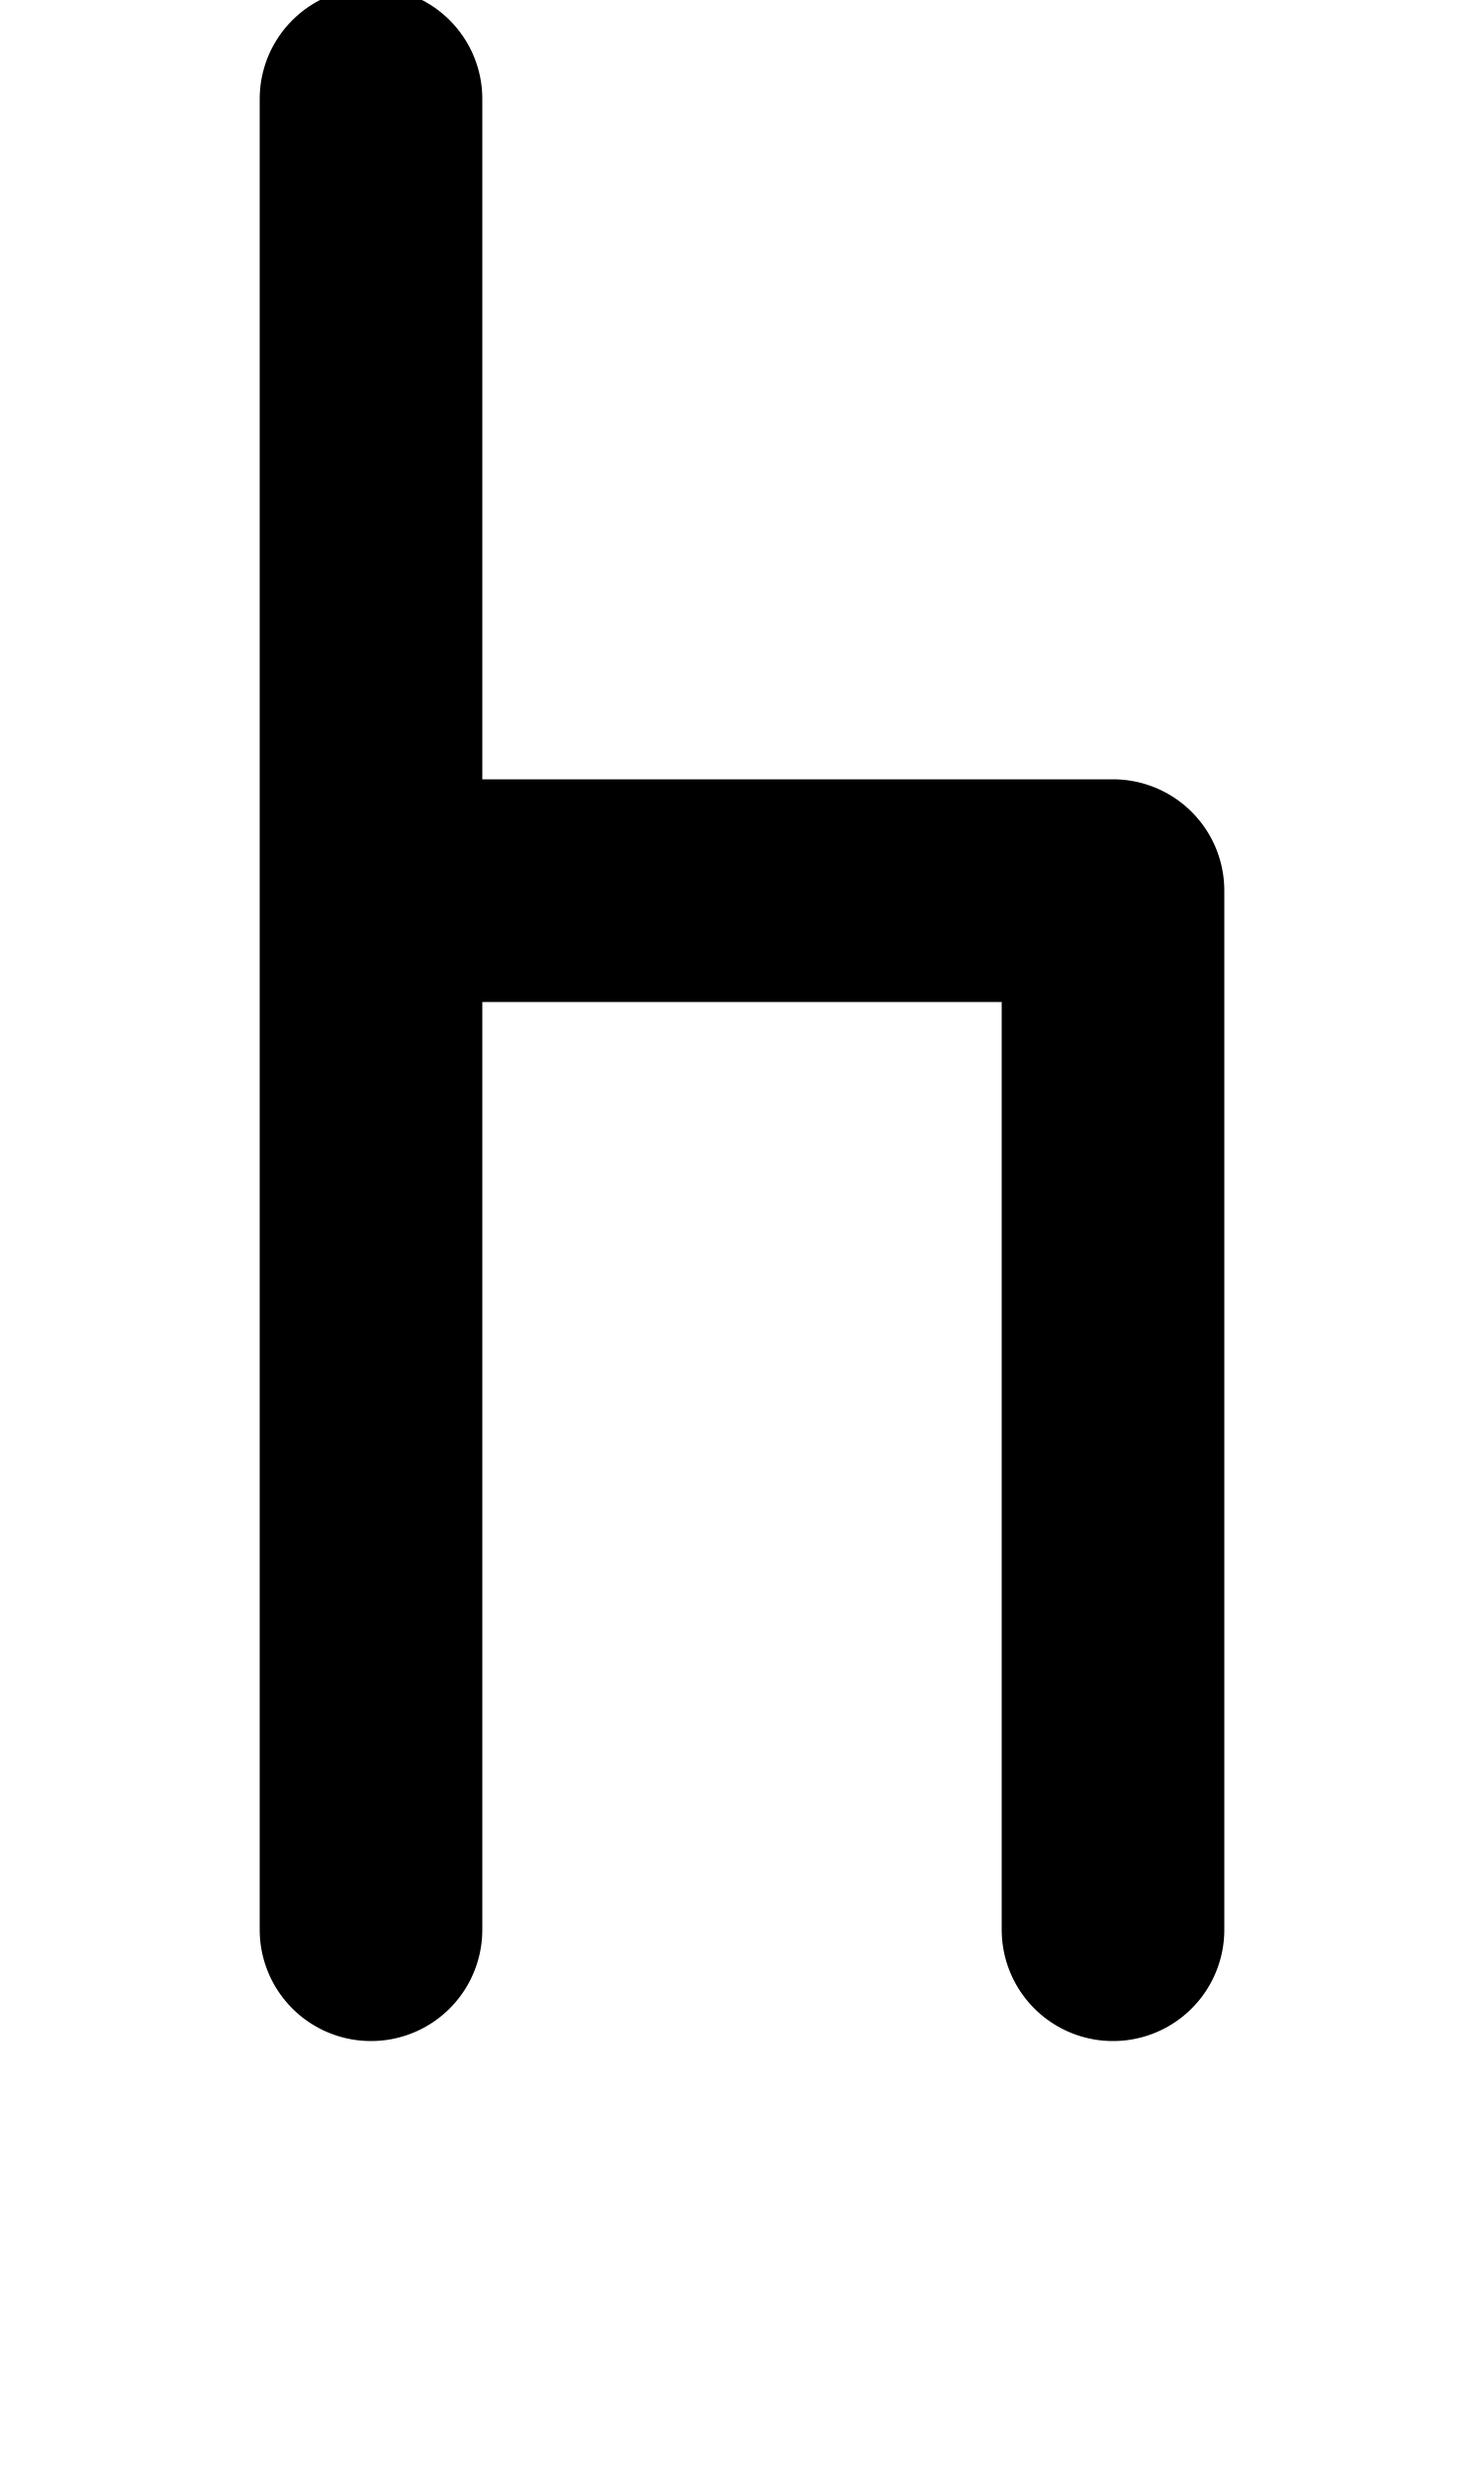
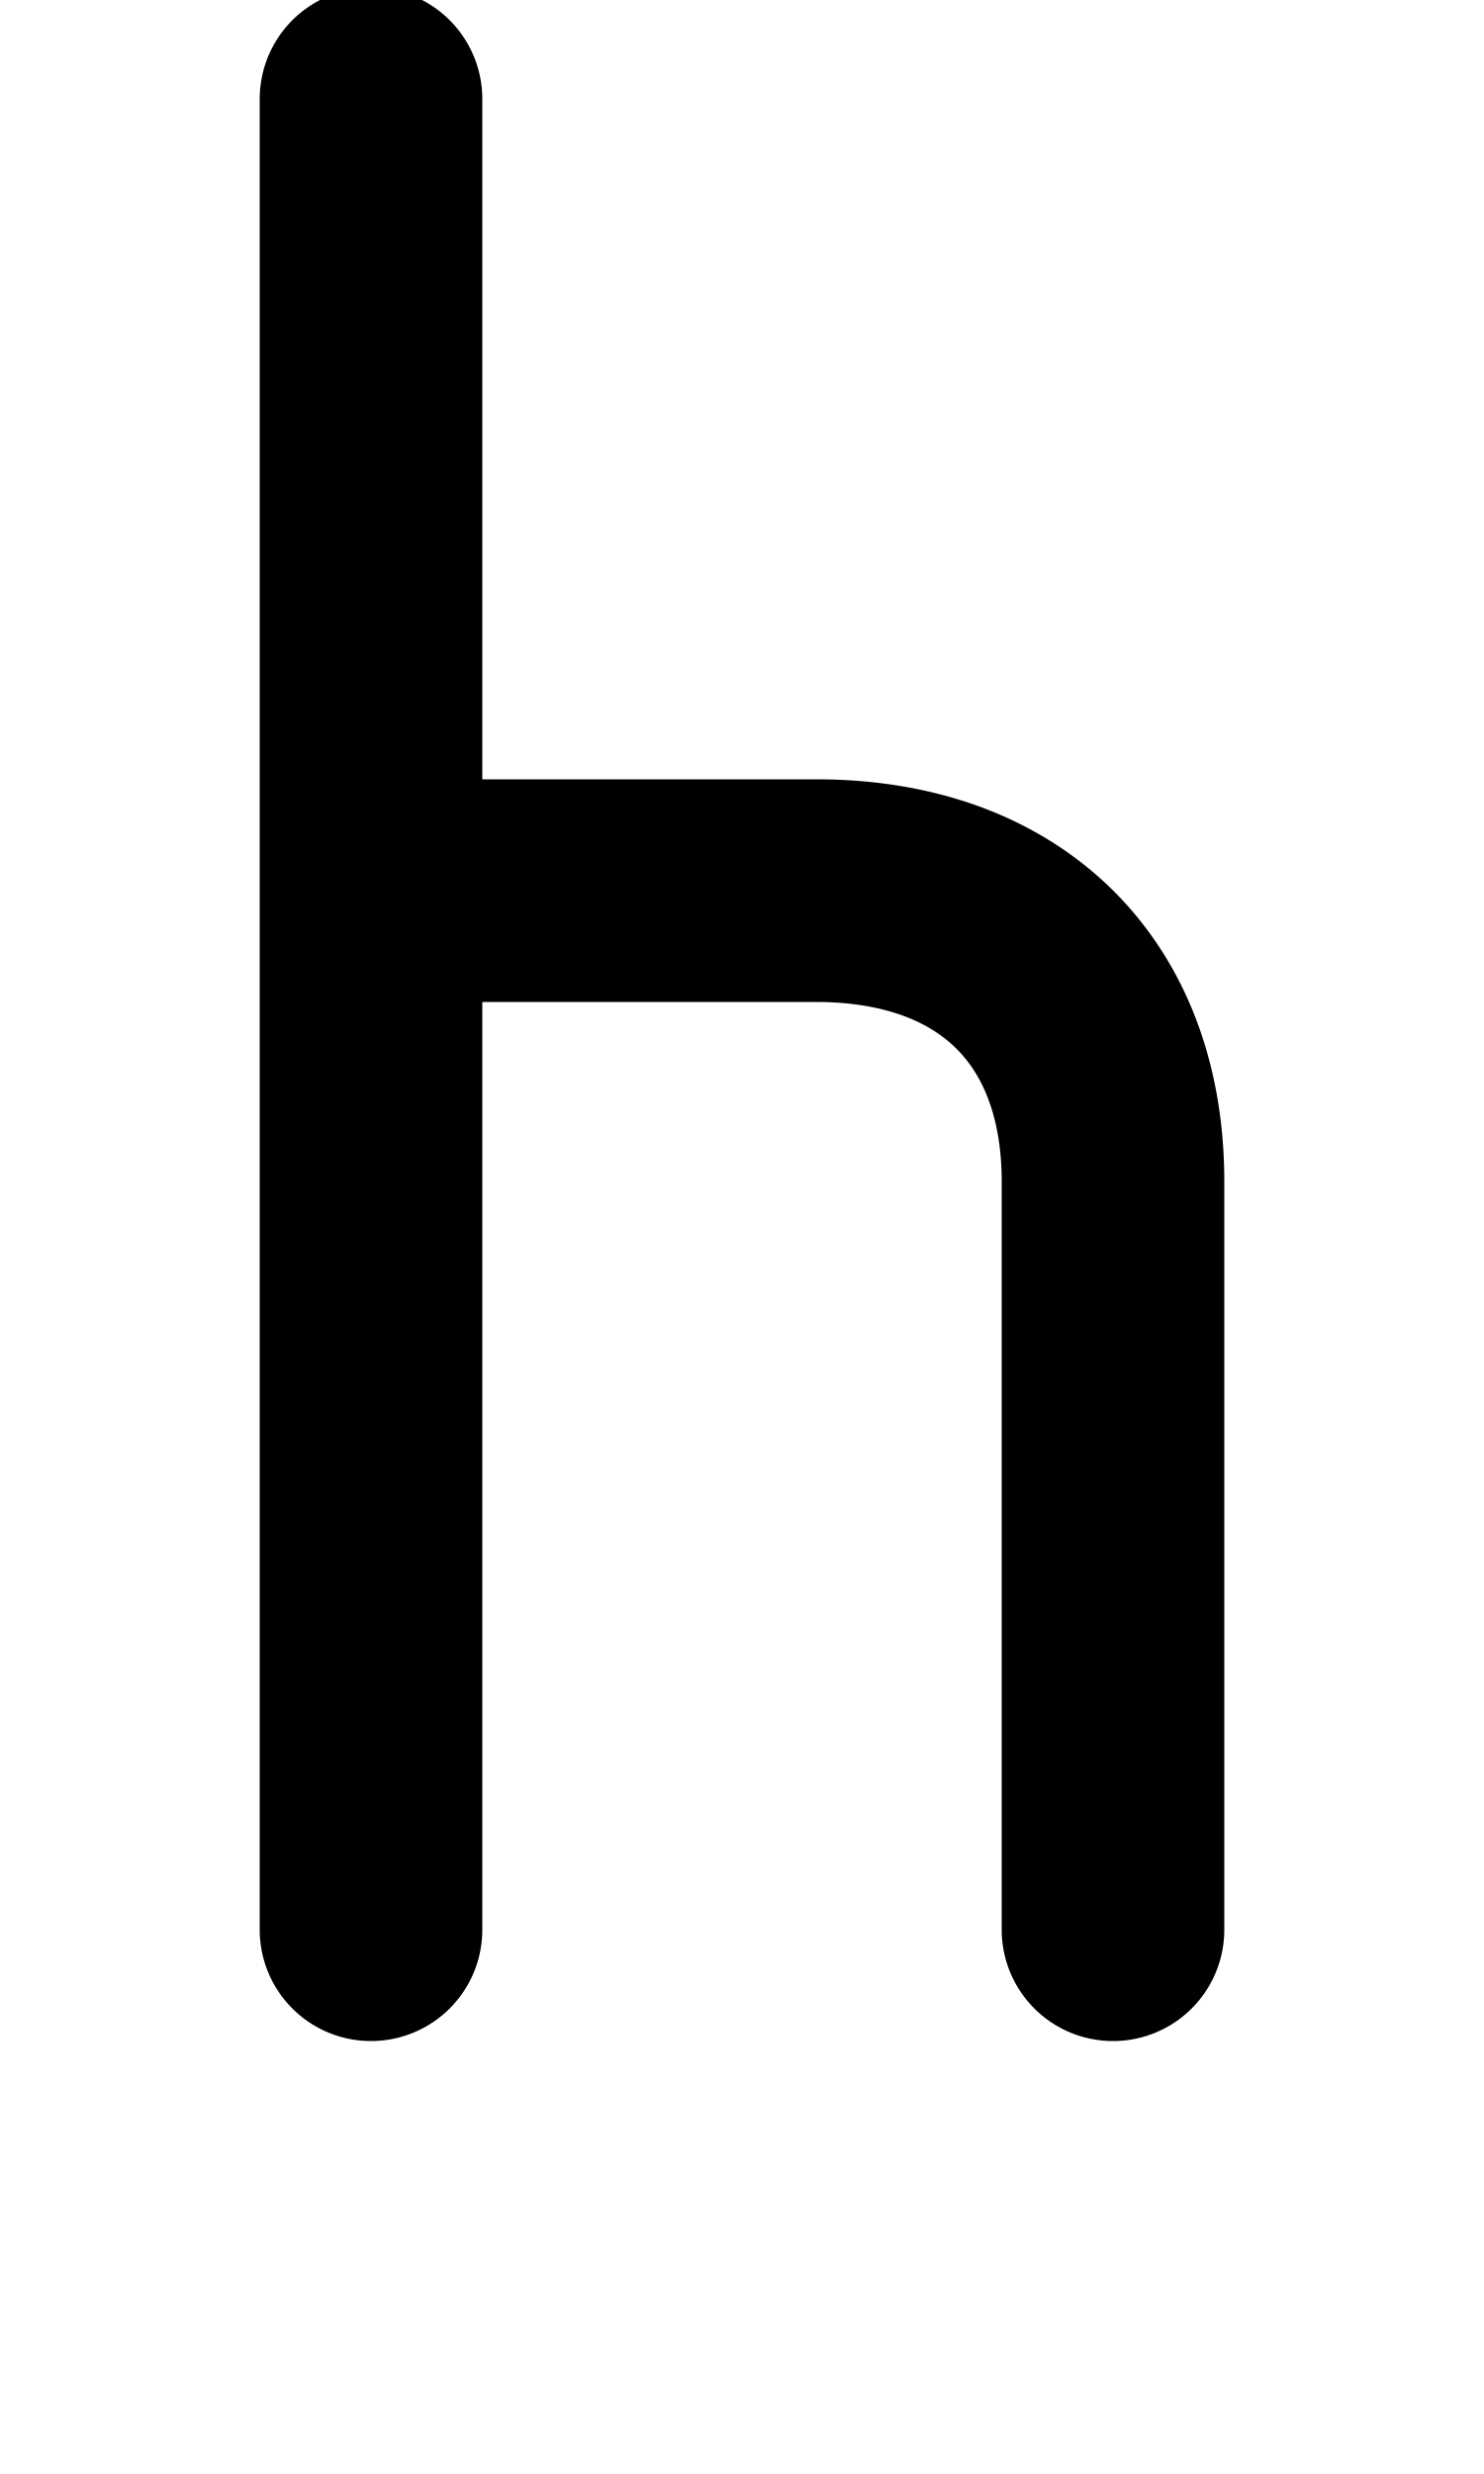
<svg xmlns="http://www.w3.org/2000/svg" viewBox="0 0 600.000 1000" width="600.000" height="1000">
-   <path d="M 105.014 781.104 L 105.054 782.208 L 105.122 783.310 L 105.217 784.411 L 105.338 785.508 L 105.487 786.603 L 105.663 787.693 L 105.865 788.779 L 106.093 789.860 L 106.349 790.934 L 106.630 792.002 L 106.938 793.063 L 107.271 794.116 L 107.631 795.160 L 108.015 796.195 L 108.425 797.221 L 108.861 798.236 L 109.320 799.240 L 109.805 800.233 L 110.314 801.213 L 110.846 802.180 L 111.402 803.135 L 111.982 804.075 L 112.584 805.001 L 113.209 805.911 L 113.856 806.806 L 114.524 807.685 L 115.215 808.548 L 115.926 809.393 L 116.657 810.220 L 117.409 811.029 L 118.180 811.820 L 118.971 812.591 L 119.780 813.343 L 120.607 814.074 L 121.452 814.785 L 122.315 815.476 L 123.194 816.144 L 124.089 816.791 L 124.999 817.416 L 125.925 818.018 L 126.865 818.598 L 127.820 819.154 L 128.787 819.686 L 129.767 820.195 L 130.760 820.680 L 131.764 821.139 L 132.779 821.575 L 133.805 821.985 L 134.840 822.369 L 135.884 822.729 L 136.937 823.062 L 137.998 823.370 L 139.066 823.651 L 140.140 823.907 L 141.221 824.135 L 142.307 824.337 L 143.397 824.513 L 144.492 824.662 L 145.589 824.783 L 146.690 824.878 L 147.792 824.946 L 148.896 824.986 L 150.000 825.000 L 151.104 824.986 L 152.208 824.946 L 153.310 824.878 L 154.411 824.783 L 155.508 824.662 L 156.603 824.513 L 157.693 824.337 L 158.779 824.135 L 159.860 823.907 L 160.934 823.651 L 162.002 823.370 L 163.063 823.062 L 164.116 822.729 L 165.160 822.369 L 166.195 821.985 L 167.221 821.575 L 168.236 821.139 L 169.240 820.680 L 170.233 820.195 L 171.213 819.686 L 172.180 819.154 L 173.135 818.598 L 174.075 818.018 L 175.001 817.416 L 175.911 816.791 L 176.806 816.144 L 177.685 815.476 L 178.548 814.785 L 179.393 814.074 L 180.220 813.343 L 181.029 812.591 L 181.820 811.820 L 182.591 811.029 L 183.343 810.220 L 184.074 809.393 L 184.785 808.548 L 185.476 807.685 L 186.144 806.806 L 186.791 805.911 L 187.416 805.001 L 188.018 804.075 L 188.598 803.135 L 189.154 802.180 L 189.686 801.213 L 190.195 800.233 L 190.680 799.240 L 191.139 798.236 L 191.575 797.221 L 191.985 796.195 L 192.369 795.160 L 192.729 794.116 L 193.062 793.063 L 193.370 792.002 L 193.651 790.934 L 193.907 789.860 L 194.135 788.779 L 194.337 787.693 L 194.513 786.603 L 194.662 785.508 L 194.783 784.411 L 194.878 783.310 L 194.946 782.208 L 194.986 781.104 L 195.000 780.000 L 195.000 405.000 L 405.000 405.000 L 405.000 780.000 L 405.014 781.104 L 405.054 782.208 L 405.122 783.310 L 405.217 784.411 L 405.338 785.508 L 405.487 786.603 L 405.663 787.693 L 405.865 788.779 L 406.093 789.860 L 406.349 790.934 L 406.630 792.002 L 406.938 793.063 L 407.271 794.116 L 407.631 795.160 L 408.015 796.195 L 408.425 797.221 L 408.861 798.236 L 409.320 799.240 L 409.805 800.233 L 410.314 801.213 L 410.846 802.180 L 411.402 803.135 L 411.982 804.075 L 412.584 805.001 L 413.209 805.911 L 413.856 806.806 L 414.524 807.685 L 415.215 808.548 L 415.926 809.393 L 416.657 810.220 L 417.409 811.029 L 418.180 811.820 L 418.971 812.591 L 419.780 813.343 L 420.607 814.074 L 421.452 814.785 L 422.315 815.476 L 423.194 816.144 L 424.089 816.791 L 424.999 817.416 L 425.925 818.018 L 426.865 818.598 L 427.820 819.154 L 428.787 819.686 L 429.767 820.195 L 430.760 820.680 L 431.764 821.139 L 432.779 821.575 L 433.805 821.985 L 434.840 822.369 L 435.884 822.729 L 436.937 823.062 L 437.998 823.370 L 439.066 823.651 L 440.140 823.907 L 441.221 824.135 L 442.307 824.337 L 443.397 824.513 L 444.492 824.662 L 445.589 824.783 L 446.690 824.878 L 447.792 824.946 L 448.896 824.986 L 450.000 825.000 L 451.104 824.986 L 452.208 824.946 L 453.310 824.878 L 454.411 824.783 L 455.508 824.662 L 456.603 824.513 L 457.693 824.337 L 458.779 824.135 L 459.860 823.907 L 460.934 823.651 L 462.002 823.370 L 463.063 823.062 L 464.116 822.729 L 465.160 822.369 L 466.195 821.985 L 467.221 821.575 L 468.236 821.139 L 469.240 820.680 L 470.233 820.195 L 471.213 819.686 L 472.180 819.154 L 473.135 818.598 L 474.075 818.018 L 475.001 817.416 L 475.911 816.791 L 476.806 816.144 L 477.685 815.476 L 478.548 814.785 L 479.393 814.074 L 480.220 813.343 L 481.029 812.591 L 481.820 811.820 L 482.591 811.029 L 483.343 810.220 L 484.074 809.393 L 484.785 808.548 L 485.476 807.685 L 486.144 806.806 L 486.791 805.911 L 487.416 805.001 L 488.018 804.075 L 488.598 803.135 L 489.154 802.180 L 489.686 801.213 L 490.195 800.233 L 490.680 799.240 L 491.139 798.236 L 491.575 797.221 L 491.985 796.195 L 492.369 795.160 L 492.729 794.116 L 493.062 793.063 L 493.370 792.002 L 493.651 790.934 L 493.907 789.860 L 494.135 788.779 L 494.337 787.693 L 494.513 786.603 L 494.662 785.508 L 494.783 784.411 L 494.878 783.310 L 494.946 782.208 L 494.986 781.104 L 495.000 780.000 L 495.000 360.000 L 494.986 358.896 L 494.946 357.792 L 494.878 356.690 L 494.783 355.589 L 494.662 354.492 L 494.513 353.397 L 494.337 352.307 L 494.135 351.221 L 493.907 350.140 L 493.651 349.066 L 493.370 347.998 L 493.062 346.937 L 492.729 345.884 L 492.369 344.840 L 491.985 343.805 L 491.575 342.779 L 491.139 341.764 L 490.680 340.760 L 490.195 339.767 L 489.686 338.787 L 489.154 337.820 L 488.598 336.865 L 488.018 335.925 L 487.416 334.999 L 486.791 334.089 L 486.144 333.194 L 485.476 332.315 L 484.785 331.452 L 484.074 330.607 L 483.343 329.780 L 482.591 328.971 L 481.820 328.180 L 481.029 327.409 L 480.220 326.657 L 479.393 325.926 L 478.548 325.215 L 477.685 324.524 L 476.806 323.856 L 475.911 323.209 L 475.001 322.584 L 474.075 321.982 L 473.135 321.402 L 472.180 320.846 L 471.213 320.314 L 470.233 319.805 L 469.240 319.320 L 468.236 318.861 L 467.221 318.425 L 466.195 318.015 L 465.160 317.631 L 464.116 317.271 L 463.063 316.938 L 462.002 316.630 L 460.934 316.349 L 459.860 316.093 L 458.779 315.865 L 457.693 315.663 L 456.603 315.487 L 455.508 315.338 L 454.411 315.217 L 453.310 315.122 L 452.208 315.054 L 451.104 315.014 L 450.000 315.000 L 195.000 315.000 L 195.000 40.000 L 194.986 38.896 L 194.946 37.792 L 194.878 36.690 L 194.783 35.589 L 194.662 34.492 L 194.513 33.397 L 194.337 32.307 L 194.135 31.221 L 193.907 30.140 L 193.651 29.066 L 193.370 27.998 L 193.062 26.937 L 192.729 25.884 L 192.369 24.840 L 191.985 23.805 L 191.575 22.779 L 191.139 21.764 L 190.680 20.760 L 190.195 19.767 L 189.686 18.787 L 189.154 17.820 L 188.598 16.865 L 188.018 15.925 L 187.416 14.999 L 186.791 14.089 L 186.144 13.194 L 185.476 12.315 L 184.785 11.452 L 184.074 10.607 L 183.343 9.780 L 182.591 8.971 L 181.820 8.180 L 181.029 7.409 L 180.220 6.657 L 179.393 5.926 L 178.548 5.215 L 177.685 4.524 L 176.806 3.856 L 175.911 3.209 L 175.001 2.584 L 174.075 1.982 L 173.135 1.402 L 172.180 0.846 L 171.213 0.314 L 170.233 -0.195 L 169.240 -0.680 L 168.236 -1.139 L 167.221 -1.575 L 166.195 -1.985 L 165.160 -2.369 L 164.116 -2.729 L 163.063 -3.062 L 162.002 -3.370 L 160.934 -3.651 L 159.860 -3.907 L 158.779 -4.135 L 157.693 -4.337 L 156.603 -4.513 L 155.508 -4.662 L 154.411 -4.783 L 153.310 -4.878 L 152.208 -4.946 L 151.104 -4.986 L 150.000 -5.000 L 148.896 -4.986 L 147.792 -4.946 L 146.690 -4.878 L 145.589 -4.783 L 144.492 -4.662 L 143.397 -4.513 L 142.307 -4.337 L 141.221 -4.135 L 140.140 -3.907 L 139.066 -3.651 L 137.998 -3.370 L 136.937 -3.062 L 135.884 -2.729 L 134.840 -2.369 L 133.805 -1.985 L 132.779 -1.575 L 131.764 -1.139 L 130.760 -0.680 L 129.767 -0.195 L 128.787 0.314 L 127.820 0.846 L 126.865 1.402 L 125.925 1.982 L 124.999 2.584 L 124.089 3.209 L 123.194 3.856 L 122.315 4.524 L 121.452 5.215 L 120.607 5.926 L 119.780 6.657 L 118.971 7.409 L 118.180 8.180 L 117.409 8.971 L 116.657 9.780 L 115.926 10.607 L 115.215 11.452 L 114.524 12.315 L 113.856 13.194 L 113.209 14.089 L 112.584 14.999 L 111.982 15.925 L 111.402 16.865 L 110.846 17.820 L 110.314 18.787 L 109.805 19.767 L 109.320 20.760 L 108.861 21.764 L 108.425 22.779 L 108.015 23.805 L 107.631 24.840 L 107.271 25.884 L 106.938 26.937 L 106.630 27.998 L 106.349 29.066 L 106.093 30.140 L 105.865 31.221 L 105.663 32.307 L 105.487 33.397 L 105.338 34.492 L 105.217 35.589 L 105.122 36.690 L 105.054 37.792 L 105.014 38.896 L 105.000 40.000 L 105.000 360.000 L 105.000 780.000 L 105.014 781.104 Z" fill="black" fill-rule="evenodd" />
+   <path d="M 105.014 781.104 L 105.054 782.208 L 105.122 783.310 L 105.217 784.411 L 105.338 785.508 L 105.487 786.603 L 105.663 787.693 L 105.865 788.779 L 106.093 789.860 L 106.349 790.934 L 106.630 792.002 L 106.938 793.063 L 107.271 794.116 L 107.631 795.160 L 108.015 796.195 L 108.425 797.221 L 108.861 798.236 L 109.320 799.240 L 109.805 800.233 L 110.314 801.213 L 110.846 802.180 L 111.402 803.135 L 111.982 804.075 L 112.584 805.001 L 113.209 805.911 L 113.856 806.806 L 114.524 807.685 L 115.215 808.548 L 115.926 809.393 L 116.657 810.220 L 117.409 811.029 L 118.180 811.820 L 118.971 812.591 L 119.780 813.343 L 120.607 814.074 L 121.452 814.785 L 122.315 815.476 L 123.194 816.144 L 124.089 816.791 L 124.999 817.416 L 125.925 818.018 L 126.865 818.598 L 127.820 819.154 L 128.787 819.686 L 129.767 820.195 L 130.760 820.680 L 131.764 821.139 L 132.779 821.575 L 133.805 821.985 L 134.840 822.369 L 135.884 822.729 L 136.937 823.062 L 137.998 823.370 L 139.066 823.651 L 140.140 823.907 L 141.221 824.135 L 142.307 824.337 L 143.397 824.513 L 144.492 824.662 L 145.589 824.783 L 146.690 824.878 L 147.792 824.946 L 148.896 824.986 L 150.000 825.000 L 151.104 824.986 L 152.208 824.946 L 153.310 824.878 L 154.411 824.783 L 155.508 824.662 L 156.603 824.513 L 157.693 824.337 L 158.779 824.135 L 159.860 823.907 L 160.934 823.651 L 162.002 823.370 L 163.063 823.062 L 164.116 822.729 L 165.160 822.369 L 166.195 821.985 L 167.221 821.575 L 168.236 821.139 L 169.240 820.680 L 170.233 820.195 L 171.213 819.686 L 172.180 819.154 L 173.135 818.598 L 174.075 818.018 L 175.001 817.416 L 175.911 816.791 L 176.806 816.144 L 177.685 815.476 L 178.548 814.785 L 179.393 814.074 L 180.220 813.343 L 181.029 812.591 L 181.820 811.820 L 182.591 811.029 L 183.343 810.220 L 184.074 809.393 L 184.785 808.548 L 185.476 807.685 L 186.144 806.806 L 186.791 805.911 L 187.416 805.001 L 188.018 804.075 L 188.598 803.135 L 189.154 802.180 L 189.686 801.213 L 190.195 800.233 L 190.680 799.240 L 191.139 798.236 L 191.575 797.221 L 191.985 796.195 L 192.369 795.160 L 192.729 794.116 L 193.062 793.063 L 193.370 792.002 L 193.651 790.934 L 193.907 789.860 L 194.135 788.779 L 194.337 787.693 L 194.513 786.603 L 194.662 785.508 L 194.783 784.411 L 194.878 783.310 L 194.946 782.208 L 194.986 781.104 L 195.000 780.000 L 195.000 405.000 L 329.848 405.000 L 331.885 405.014 L 333.740 405.052 L 335.566 405.114 L 337.361 405.201 L 339.126 405.312 L 340.860 405.446 L 342.565 405.602 L 344.239 405.781 L 345.882 405.981 L 347.495 406.203 L 349.078 406.445 L 350.631 406.708 L 352.153 406.990 L 353.646 407.291 L 355.108 407.611 L 356.541 407.949 L 357.944 408.305 L 359.318 408.678 L 360.662 409.067 L 361.978 409.473 L 363.265 409.894 L 364.524 410.330 L 365.755 410.782 L 366.959 411.247 L 368.135 411.727 L 369.285 412.221 L 370.409 412.727 L 371.507 413.247 L 372.579 413.780 L 373.627 414.325 L 374.651 414.883 L 375.651 415.452 L 376.628 416.034 L 377.583 416.628 L 378.516 417.234 L 379.427 417.851 L 380.318 418.481 L 381.189 419.123 L 382.041 419.776 L 382.873 420.442 L 383.687 421.121 L 384.484 421.813 L 385.263 422.517 L 386.026 423.235 L 386.773 423.967 L 387.504 424.713 L 388.220 425.473 L 388.921 426.249 L 389.608 427.040 L 390.280 427.848 L 390.939 428.672 L 391.585 429.514 L 392.217 430.373 L 392.837 431.251 L 393.443 432.148 L 394.036 433.064 L 394.617 434.001 L 395.185 434.959 L 395.741 435.938 L 396.283 436.940 L 396.813 437.964 L 397.329 439.012 L 397.833 440.083 L 398.322 441.179 L 398.798 442.299 L 399.260 443.446 L 399.707 444.618 L 400.140 445.816 L 400.557 447.041 L 400.959 448.294 L 401.345 449.574 L 401.715 450.882 L 402.068 452.218 L 402.403 453.583 L 402.720 454.977 L 403.019 456.400 L 403.300 457.852 L 403.560 459.334 L 403.801 460.845 L 404.022 462.386 L 404.221 463.956 L 404.399 465.557 L 404.555 467.188 L 404.689 468.848 L 404.799 470.539 L 404.886 472.260 L 404.948 474.010 L 404.986 475.791 L 405.000 477.759 L 405.000 780.000 L 405.014 781.104 L 405.054 782.208 L 405.122 783.310 L 405.217 784.411 L 405.338 785.508 L 405.487 786.603 L 405.663 787.693 L 405.865 788.779 L 406.093 789.860 L 406.349 790.934 L 406.630 792.002 L 406.938 793.063 L 407.271 794.116 L 407.631 795.160 L 408.015 796.195 L 408.425 797.221 L 408.861 798.236 L 409.320 799.240 L 409.805 800.233 L 410.314 801.213 L 410.846 802.180 L 411.402 803.135 L 411.982 804.075 L 412.584 805.001 L 413.209 805.911 L 413.856 806.806 L 414.524 807.685 L 415.215 808.548 L 415.926 809.393 L 416.657 810.220 L 417.409 811.029 L 418.180 811.820 L 418.971 812.591 L 419.780 813.343 L 420.607 814.074 L 421.452 814.785 L 422.315 815.476 L 423.194 816.144 L 424.089 816.791 L 424.999 817.416 L 425.925 818.018 L 426.865 818.598 L 427.820 819.154 L 428.787 819.686 L 429.767 820.195 L 430.760 820.680 L 431.764 821.139 L 432.779 821.575 L 433.805 821.985 L 434.840 822.369 L 435.884 822.729 L 436.937 823.062 L 437.998 823.370 L 439.066 823.651 L 440.140 823.907 L 441.221 824.135 L 442.307 824.337 L 443.397 824.513 L 444.492 824.662 L 445.589 824.783 L 446.690 824.878 L 447.792 824.946 L 448.896 824.986 L 450.000 825.000 L 451.104 824.986 L 452.208 824.946 L 453.310 824.878 L 454.411 824.783 L 455.508 824.662 L 456.603 824.513 L 457.693 824.337 L 458.779 824.135 L 459.860 823.907 L 460.934 823.651 L 462.002 823.370 L 463.063 823.062 L 464.116 822.729 L 465.160 822.369 L 466.195 821.985 L 467.221 821.575 L 468.236 821.139 L 469.240 820.680 L 470.233 820.195 L 471.213 819.686 L 472.180 819.154 L 473.135 818.598 L 474.075 818.018 L 475.001 817.416 L 475.911 816.791 L 476.806 816.144 L 477.685 815.476 L 478.548 814.785 L 479.393 814.074 L 480.220 813.343 L 481.029 812.591 L 481.820 811.820 L 482.591 811.029 L 483.343 810.220 L 484.074 809.393 L 484.785 808.548 L 485.476 807.685 L 486.144 806.806 L 486.791 805.911 L 487.416 805.001 L 488.018 804.075 L 488.598 803.135 L 489.154 802.180 L 489.686 801.213 L 490.195 800.233 L 490.680 799.240 L 491.139 798.236 L 491.575 797.221 L 491.985 796.195 L 492.369 795.160 L 492.729 794.116 L 493.062 793.063 L 493.370 792.002 L 493.651 790.934 L 493.907 789.860 L 494.135 788.779 L 494.337 787.693 L 494.513 786.603 L 494.662 785.508 L 494.783 784.411 L 494.878 783.310 L 494.946 782.208 L 494.986 781.104 L 495.000 780.000 L 495.000 477.600 L 494.999 477.283 L 494.982 474.836 L 494.973 474.195 L 494.921 471.770 L 494.902 471.120 L 494.817 468.717 L 494.788 468.059 L 494.668 465.677 L 494.630 465.012 L 494.476 462.652 L 494.427 461.978 L 494.239 459.640 L 494.179 458.959 L 493.957 456.643 L 493.886 455.954 L 493.631 453.661 L 493.548 452.965 L 493.260 450.694 L 493.165 449.990 L 492.843 447.742 L 492.736 447.031 L 492.381 444.805 L 492.260 444.088 L 491.873 441.885 L 491.739 441.161 L 491.318 438.981 L 491.171 438.251 L 490.718 436.094 L 490.557 435.358 L 490.071 433.225 L 489.895 432.483 L 489.377 430.374 L 489.187 429.627 L 488.636 427.541 L 488.431 426.789 L 487.848 424.727 L 487.628 423.971 L 487.013 421.932 L 486.777 421.173 L 486.130 419.158 L 485.878 418.395 L 485.200 416.405 L 484.931 415.639 L 484.221 413.673 L 483.936 412.905 L 483.195 410.964 L 482.893 410.194 L 482.121 408.278 L 481.802 407.507 L 480.999 405.615 L 480.663 404.844 L 479.828 402.977 L 479.475 402.206 L 478.610 400.364 L 478.239 399.594 L 477.343 397.777 L 476.955 397.008 L 476.029 395.217 L 475.624 394.451 L 474.667 392.685 L 474.244 391.922 L 473.257 390.181 L 472.817 389.422 L 471.799 387.708 L 471.342 386.953 L 470.295 385.264 L 469.820 384.515 L 468.743 382.852 L 468.251 382.109 L 467.145 380.472 L 466.636 379.736 L 465.500 378.125 L 464.975 377.397 L 463.810 375.813 L 463.268 375.092 L 462.074 373.535 L 461.516 372.824 L 460.293 371.293 L 459.720 370.591 L 458.467 369.087 L 457.880 368.396 L 456.598 366.919 L 455.996 366.239 L 454.686 364.790 L 454.069 364.122 L 452.731 362.699 L 452.101 362.043 L 450.734 360.648 L 450.091 360.006 L 448.696 358.638 L 448.041 358.009 L 446.617 356.669 L 445.950 356.054 L 444.499 354.742 L 443.821 354.142 L 442.342 352.858 L 441.654 352.273 L 440.147 351.017 L 439.450 350.447 L 437.915 349.220 L 437.209 348.666 L 435.647 347.467 L 434.932 346.929 L 433.343 345.758 L 432.621 345.237 L 431.004 344.095 L 430.276 343.591 L 428.632 342.477 L 427.898 341.990 L 426.228 340.906 L 425.488 340.436 L 423.791 339.380 L 423.047 338.927 L 421.323 337.901 L 420.575 337.465 L 418.826 336.469 L 418.075 336.050 L 416.299 335.083 L 415.546 334.682 L 413.743 333.744 L 412.989 333.361 L 411.161 332.453 L 410.405 332.086 L 408.551 331.208 L 407.795 330.859 L 405.915 330.011 L 405.160 329.678 L 403.255 328.861 L 402.500 328.545 L 400.569 327.758 L 399.816 327.459 L 397.861 326.702 L 397.110 326.419 L 395.129 325.693 L 394.380 325.426 L 392.375 324.730 L 391.629 324.479 L 389.599 323.815 L 388.857 323.579 L 386.802 322.946 L 386.065 322.725 L 383.985 322.123 L 383.252 321.918 L 381.148 321.347 L 380.420 321.156 L 378.291 320.616 L 377.569 320.440 L 375.416 319.932 L 374.699 319.769 L 372.523 319.293 L 371.812 319.143 L 369.611 318.699 L 368.907 318.563 L 366.683 318.150 L 365.985 318.027 L 363.737 317.647 L 363.046 317.535 L 360.775 317.188 L 360.090 317.088 L 357.796 316.773 L 357.119 316.685 L 354.801 316.402 L 354.131 316.326 L 351.791 316.076 L 351.129 316.010 L 348.766 315.793 L 348.111 315.738 L 345.725 315.554 L 345.078 315.508 L 342.670 315.357 L 342.030 315.322 L 339.600 315.204 L 338.968 315.178 L 336.515 315.094 L 335.892 315.077 L 333.417 315.026 L 332.802 315.018 L 330.305 315.001 L 330.000 315.000 L 195.000 315.000 L 195.000 40.000 L 194.986 38.896 L 194.946 37.792 L 194.878 36.690 L 194.783 35.589 L 194.662 34.492 L 194.513 33.397 L 194.337 32.307 L 194.135 31.221 L 193.907 30.140 L 193.651 29.066 L 193.370 27.998 L 193.062 26.937 L 192.729 25.884 L 192.369 24.840 L 191.985 23.805 L 191.575 22.779 L 191.139 21.764 L 190.680 20.760 L 190.195 19.767 L 189.686 18.787 L 189.154 17.820 L 188.598 16.865 L 188.018 15.925 L 187.416 14.999 L 186.791 14.089 L 186.144 13.194 L 185.476 12.315 L 184.785 11.452 L 184.074 10.607 L 183.343 9.780 L 182.591 8.971 L 181.820 8.180 L 181.029 7.409 L 180.220 6.657 L 179.393 5.926 L 178.548 5.215 L 177.685 4.524 L 176.806 3.856 L 175.911 3.209 L 175.001 2.584 L 174.075 1.982 L 173.135 1.402 L 172.180 0.846 L 171.213 0.314 L 170.233 -0.195 L 169.240 -0.680 L 168.236 -1.139 L 167.221 -1.575 L 166.195 -1.985 L 165.160 -2.369 L 164.116 -2.729 L 163.063 -3.062 L 162.002 -3.370 L 160.934 -3.651 L 159.860 -3.907 L 158.779 -4.135 L 157.693 -4.337 L 156.603 -4.513 L 155.508 -4.662 L 154.411 -4.783 L 153.310 -4.878 L 152.208 -4.946 L 151.104 -4.986 L 150.000 -5.000 L 148.896 -4.986 L 147.792 -4.946 L 146.690 -4.878 L 145.589 -4.783 L 144.492 -4.662 L 143.397 -4.513 L 142.307 -4.337 L 141.221 -4.135 L 140.140 -3.907 L 139.066 -3.651 L 137.998 -3.370 L 136.937 -3.062 L 135.884 -2.729 L 134.840 -2.369 L 133.805 -1.985 L 132.779 -1.575 L 131.764 -1.139 L 130.760 -0.680 L 129.767 -0.195 L 128.787 0.314 L 127.820 0.846 L 126.865 1.402 L 125.925 1.982 L 124.999 2.584 L 124.089 3.209 L 123.194 3.856 L 122.315 4.524 L 121.452 5.215 L 120.607 5.926 L 119.780 6.657 L 118.971 7.409 L 118.180 8.180 L 117.409 8.971 L 116.657 9.780 L 115.926 10.607 L 115.215 11.452 L 114.524 12.315 L 113.856 13.194 L 113.209 14.089 L 112.584 14.999 L 111.982 15.925 L 111.402 16.865 L 110.846 17.820 L 110.314 18.787 L 109.805 19.767 L 109.320 20.760 L 108.861 21.764 L 108.425 22.779 L 108.015 23.805 L 107.631 24.840 L 107.271 25.884 L 106.938 26.937 L 106.630 27.998 L 106.349 29.066 L 106.093 30.140 L 105.865 31.221 L 105.663 32.307 L 105.487 33.397 L 105.338 34.492 L 105.217 35.589 L 105.122 36.690 L 105.054 37.792 L 105.014 38.896 L 105.000 40.000 L 105.000 360.000 L 105.000 780.000 L 105.014 781.104 Z" fill="black" fill-rule="evenodd" />
</svg>
